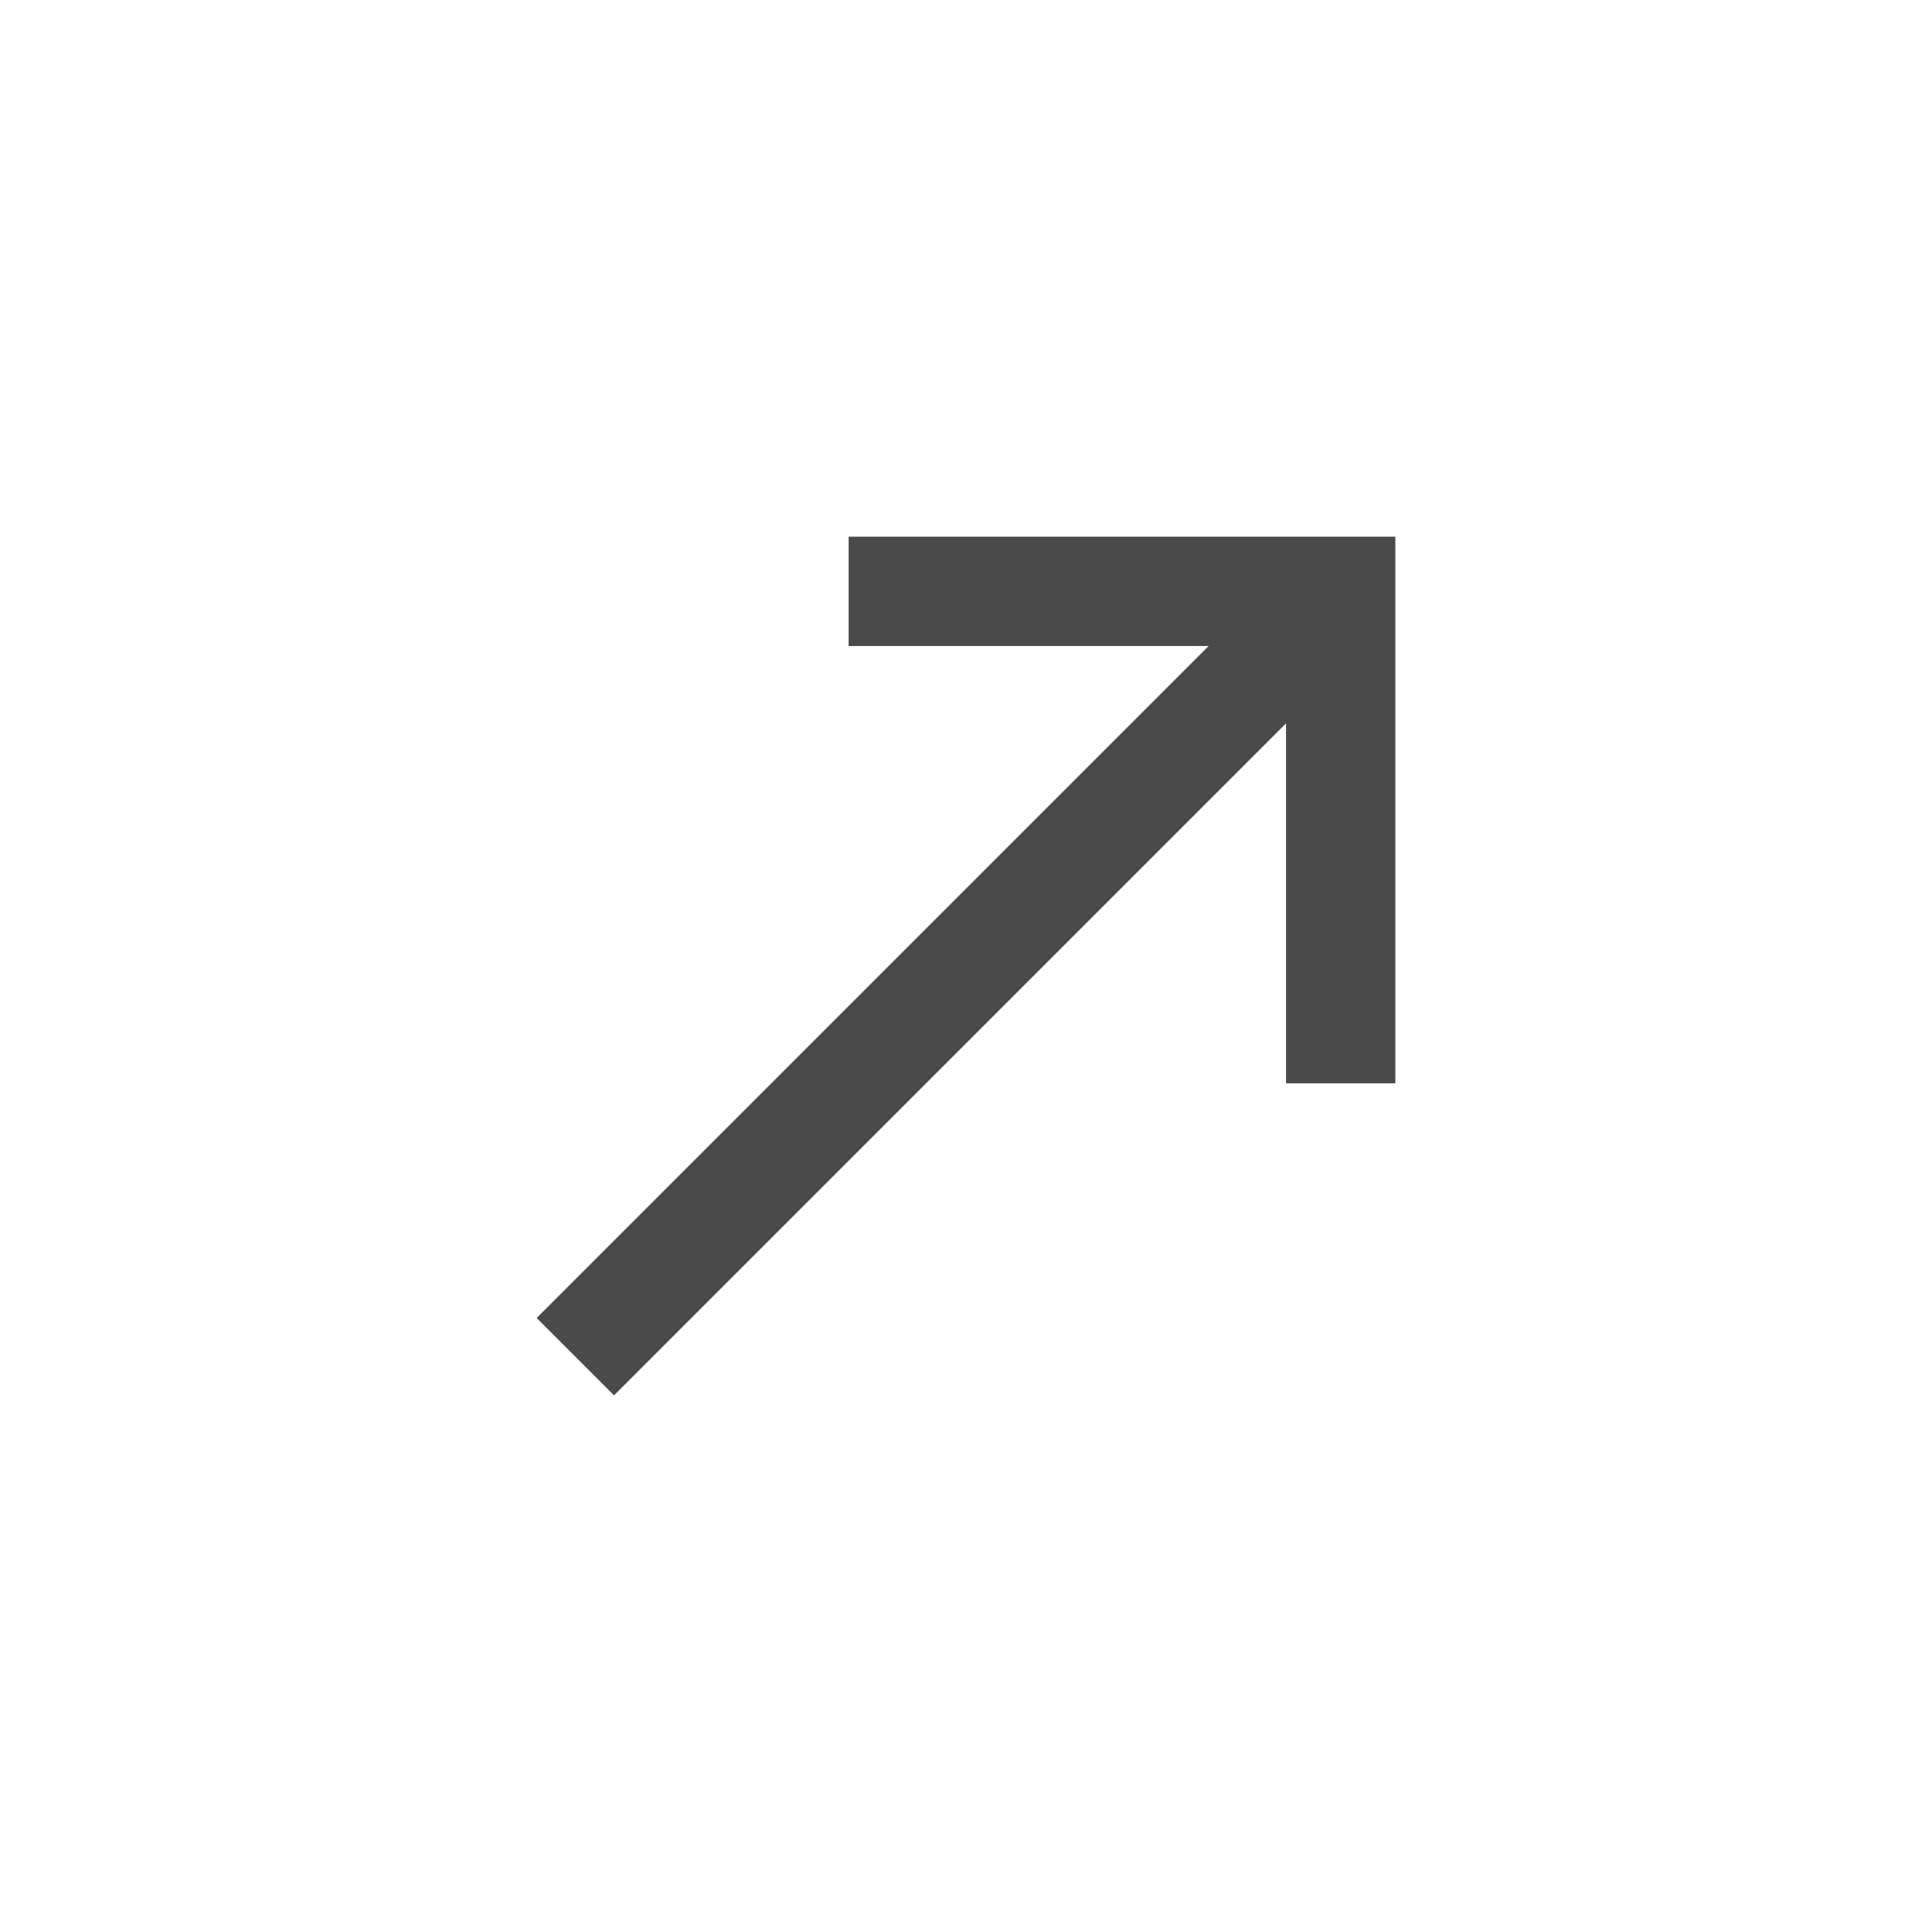
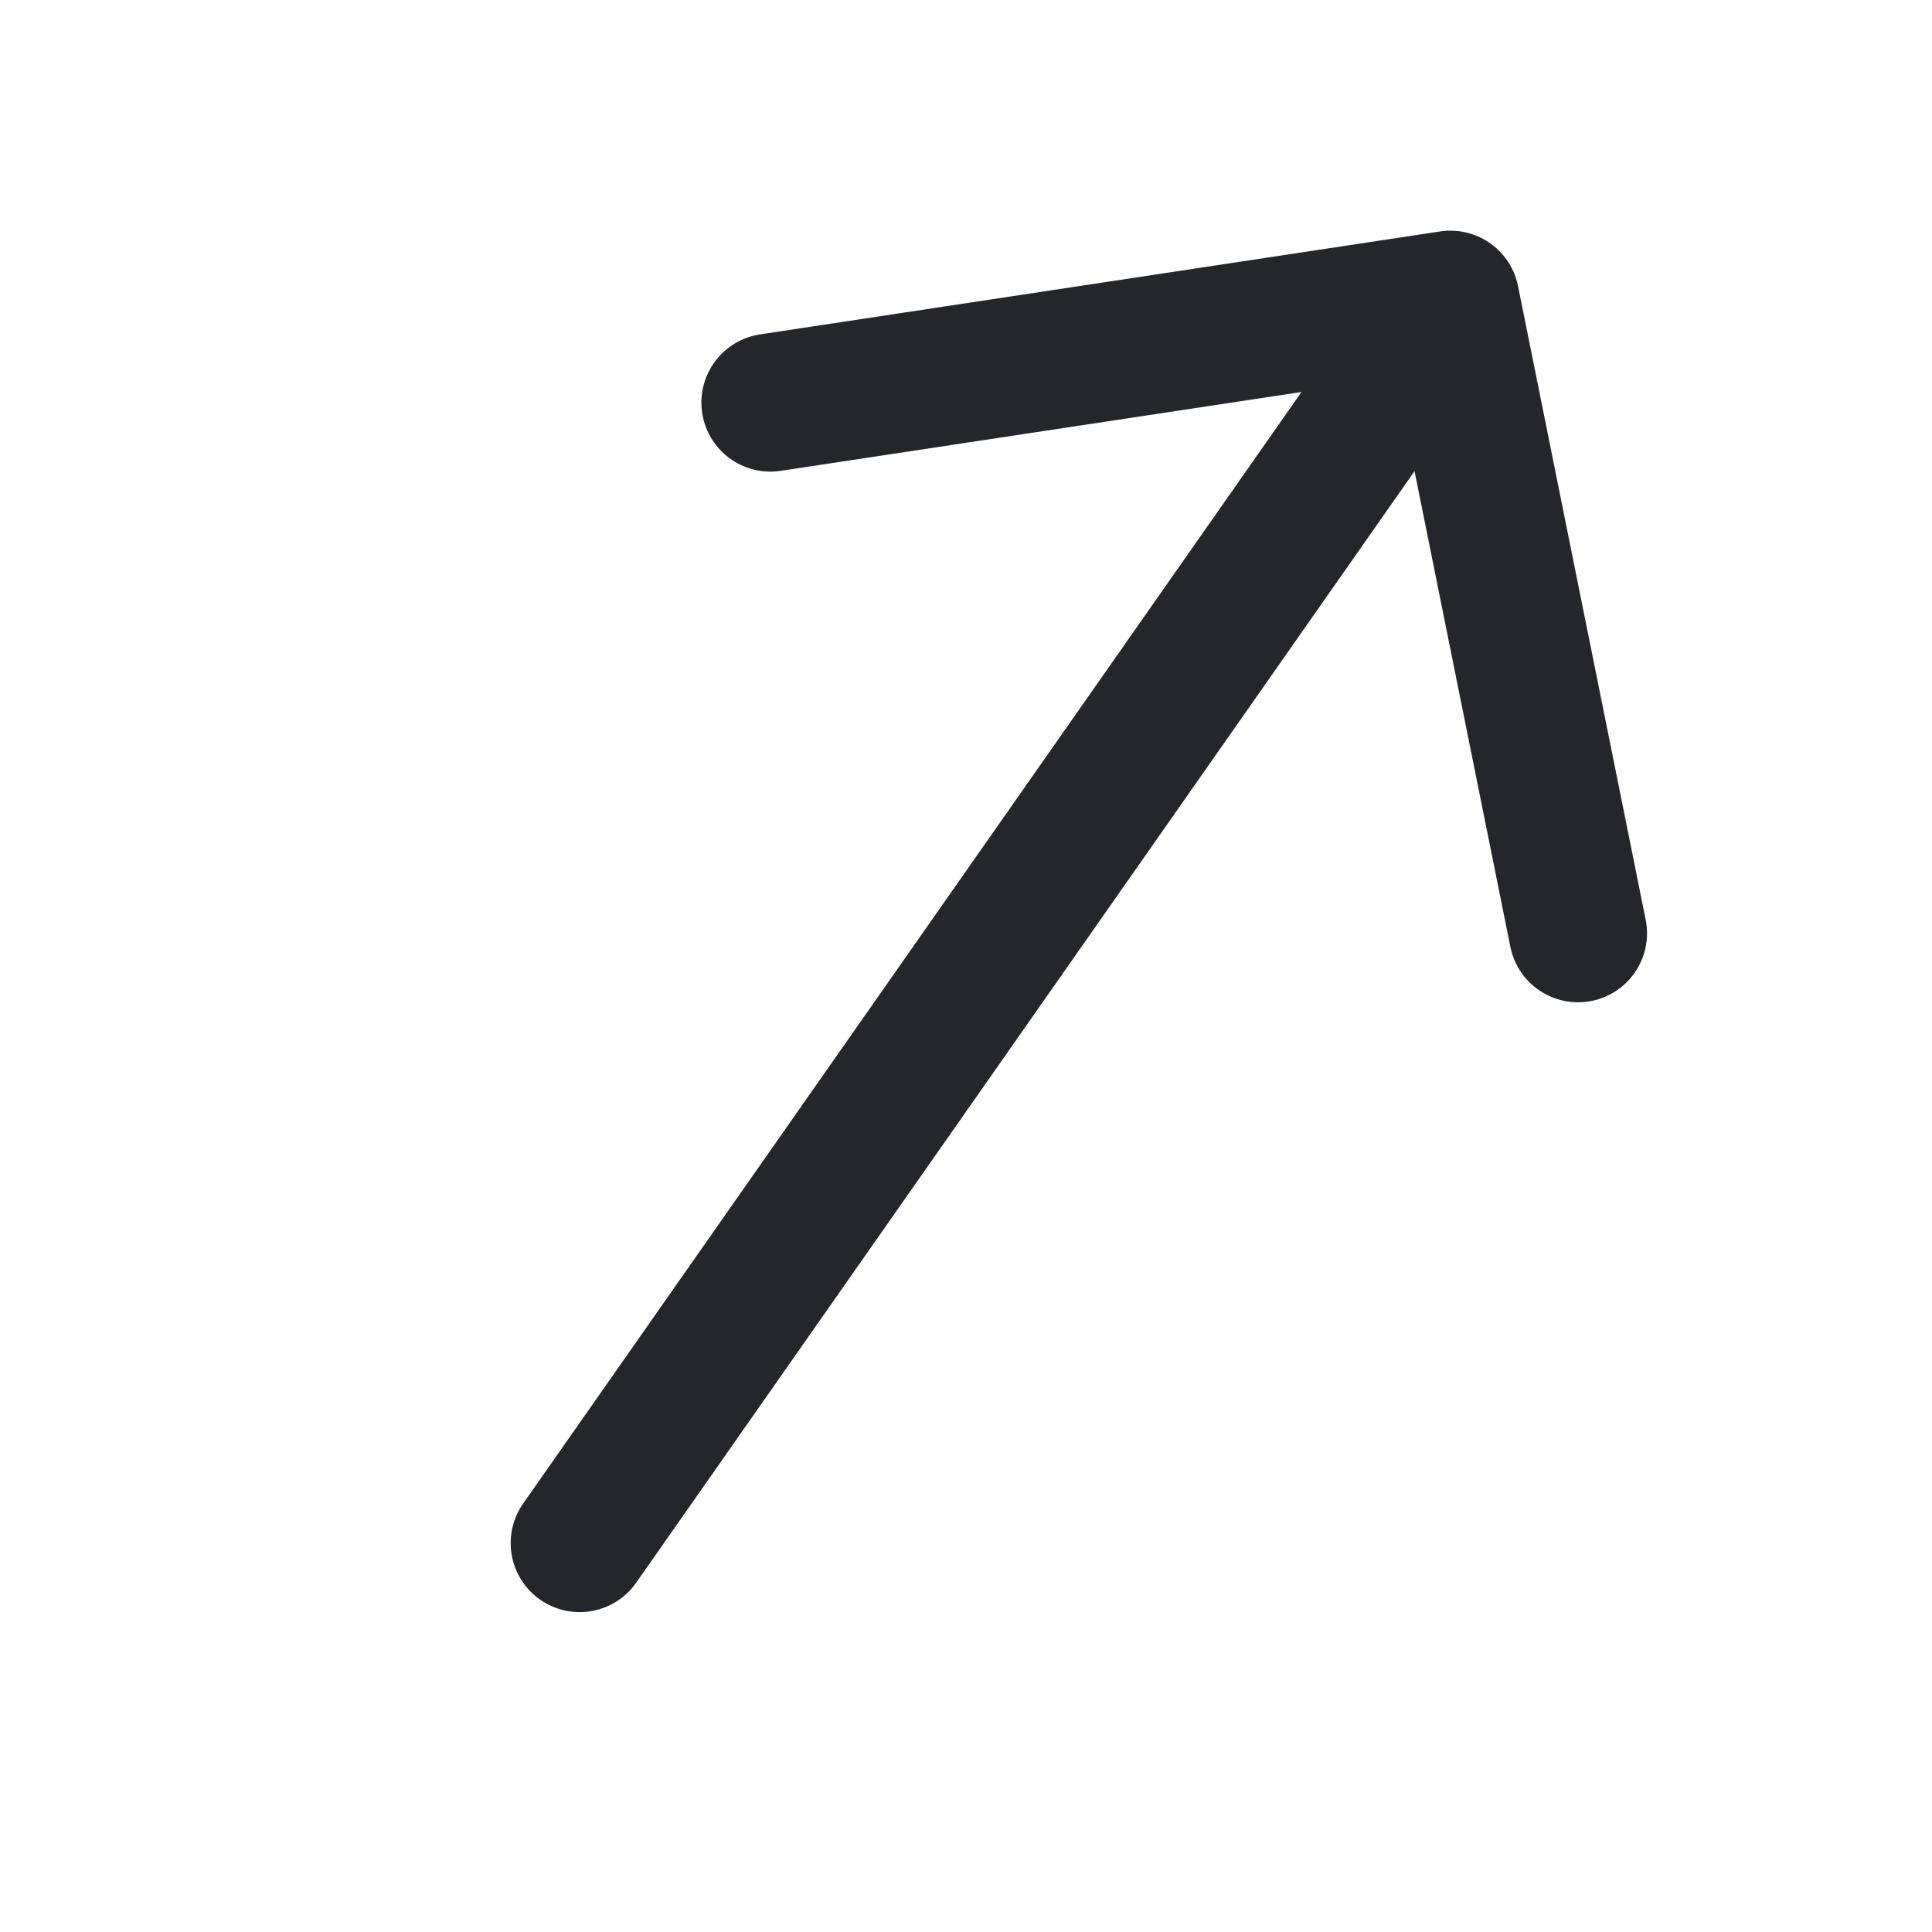
- <svg xmlns="http://www.w3.org/2000/svg" width="36" height="36" viewBox="0 0 36 36" fill="none">
-   <path fill-rule="evenodd" clip-rule="evenodd" d="M11.441 26L23.963 13.478L23.963 20.186L26 20.186L26 10L15.813 10L15.813 12.037L22.522 12.037L10 24.559L11.441 26Z" fill="#4A4A4A" />
+ <svg xmlns="http://www.w3.org/2000/svg" width="28" height="28" viewBox="0 0 28 28" fill="none">
+   <path d="M8.401 22.364L21.02 4.343M21.02 4.343L11.165 5.835M21.02 4.343L22.87 13.526" stroke="#25262C" stroke-width="2" stroke-linecap="round" stroke-linejoin="round" />
</svg>
